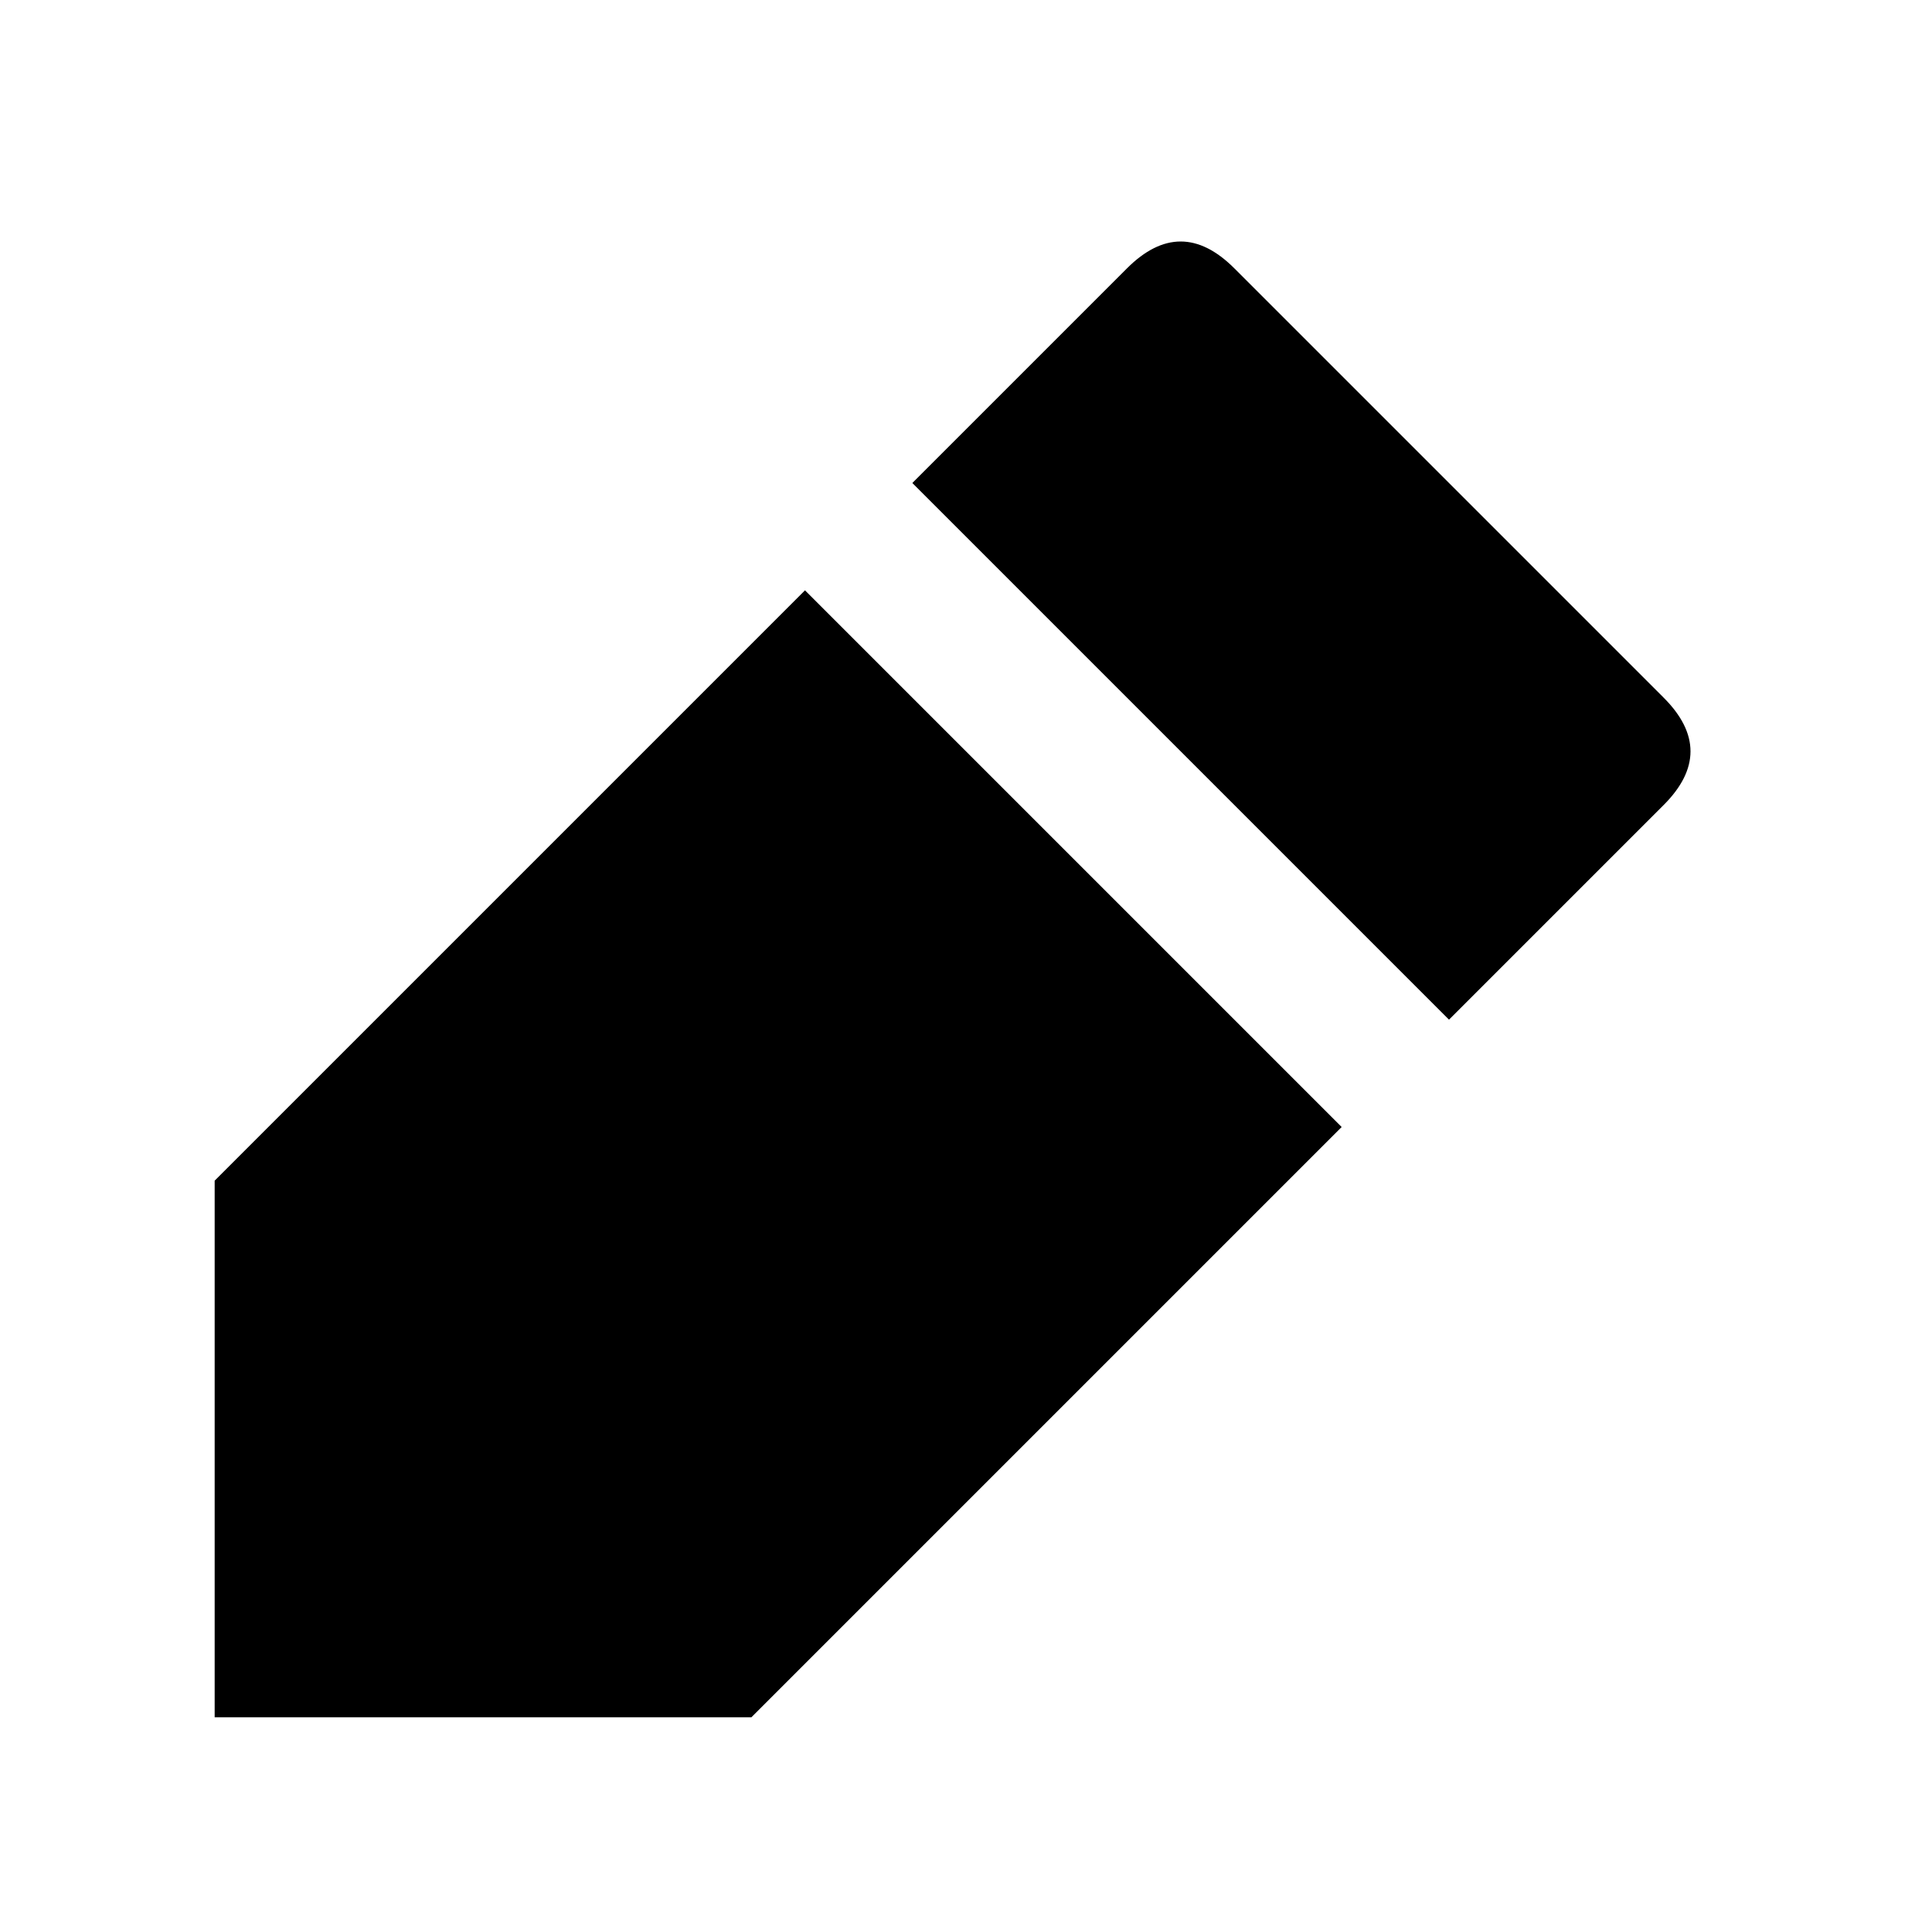
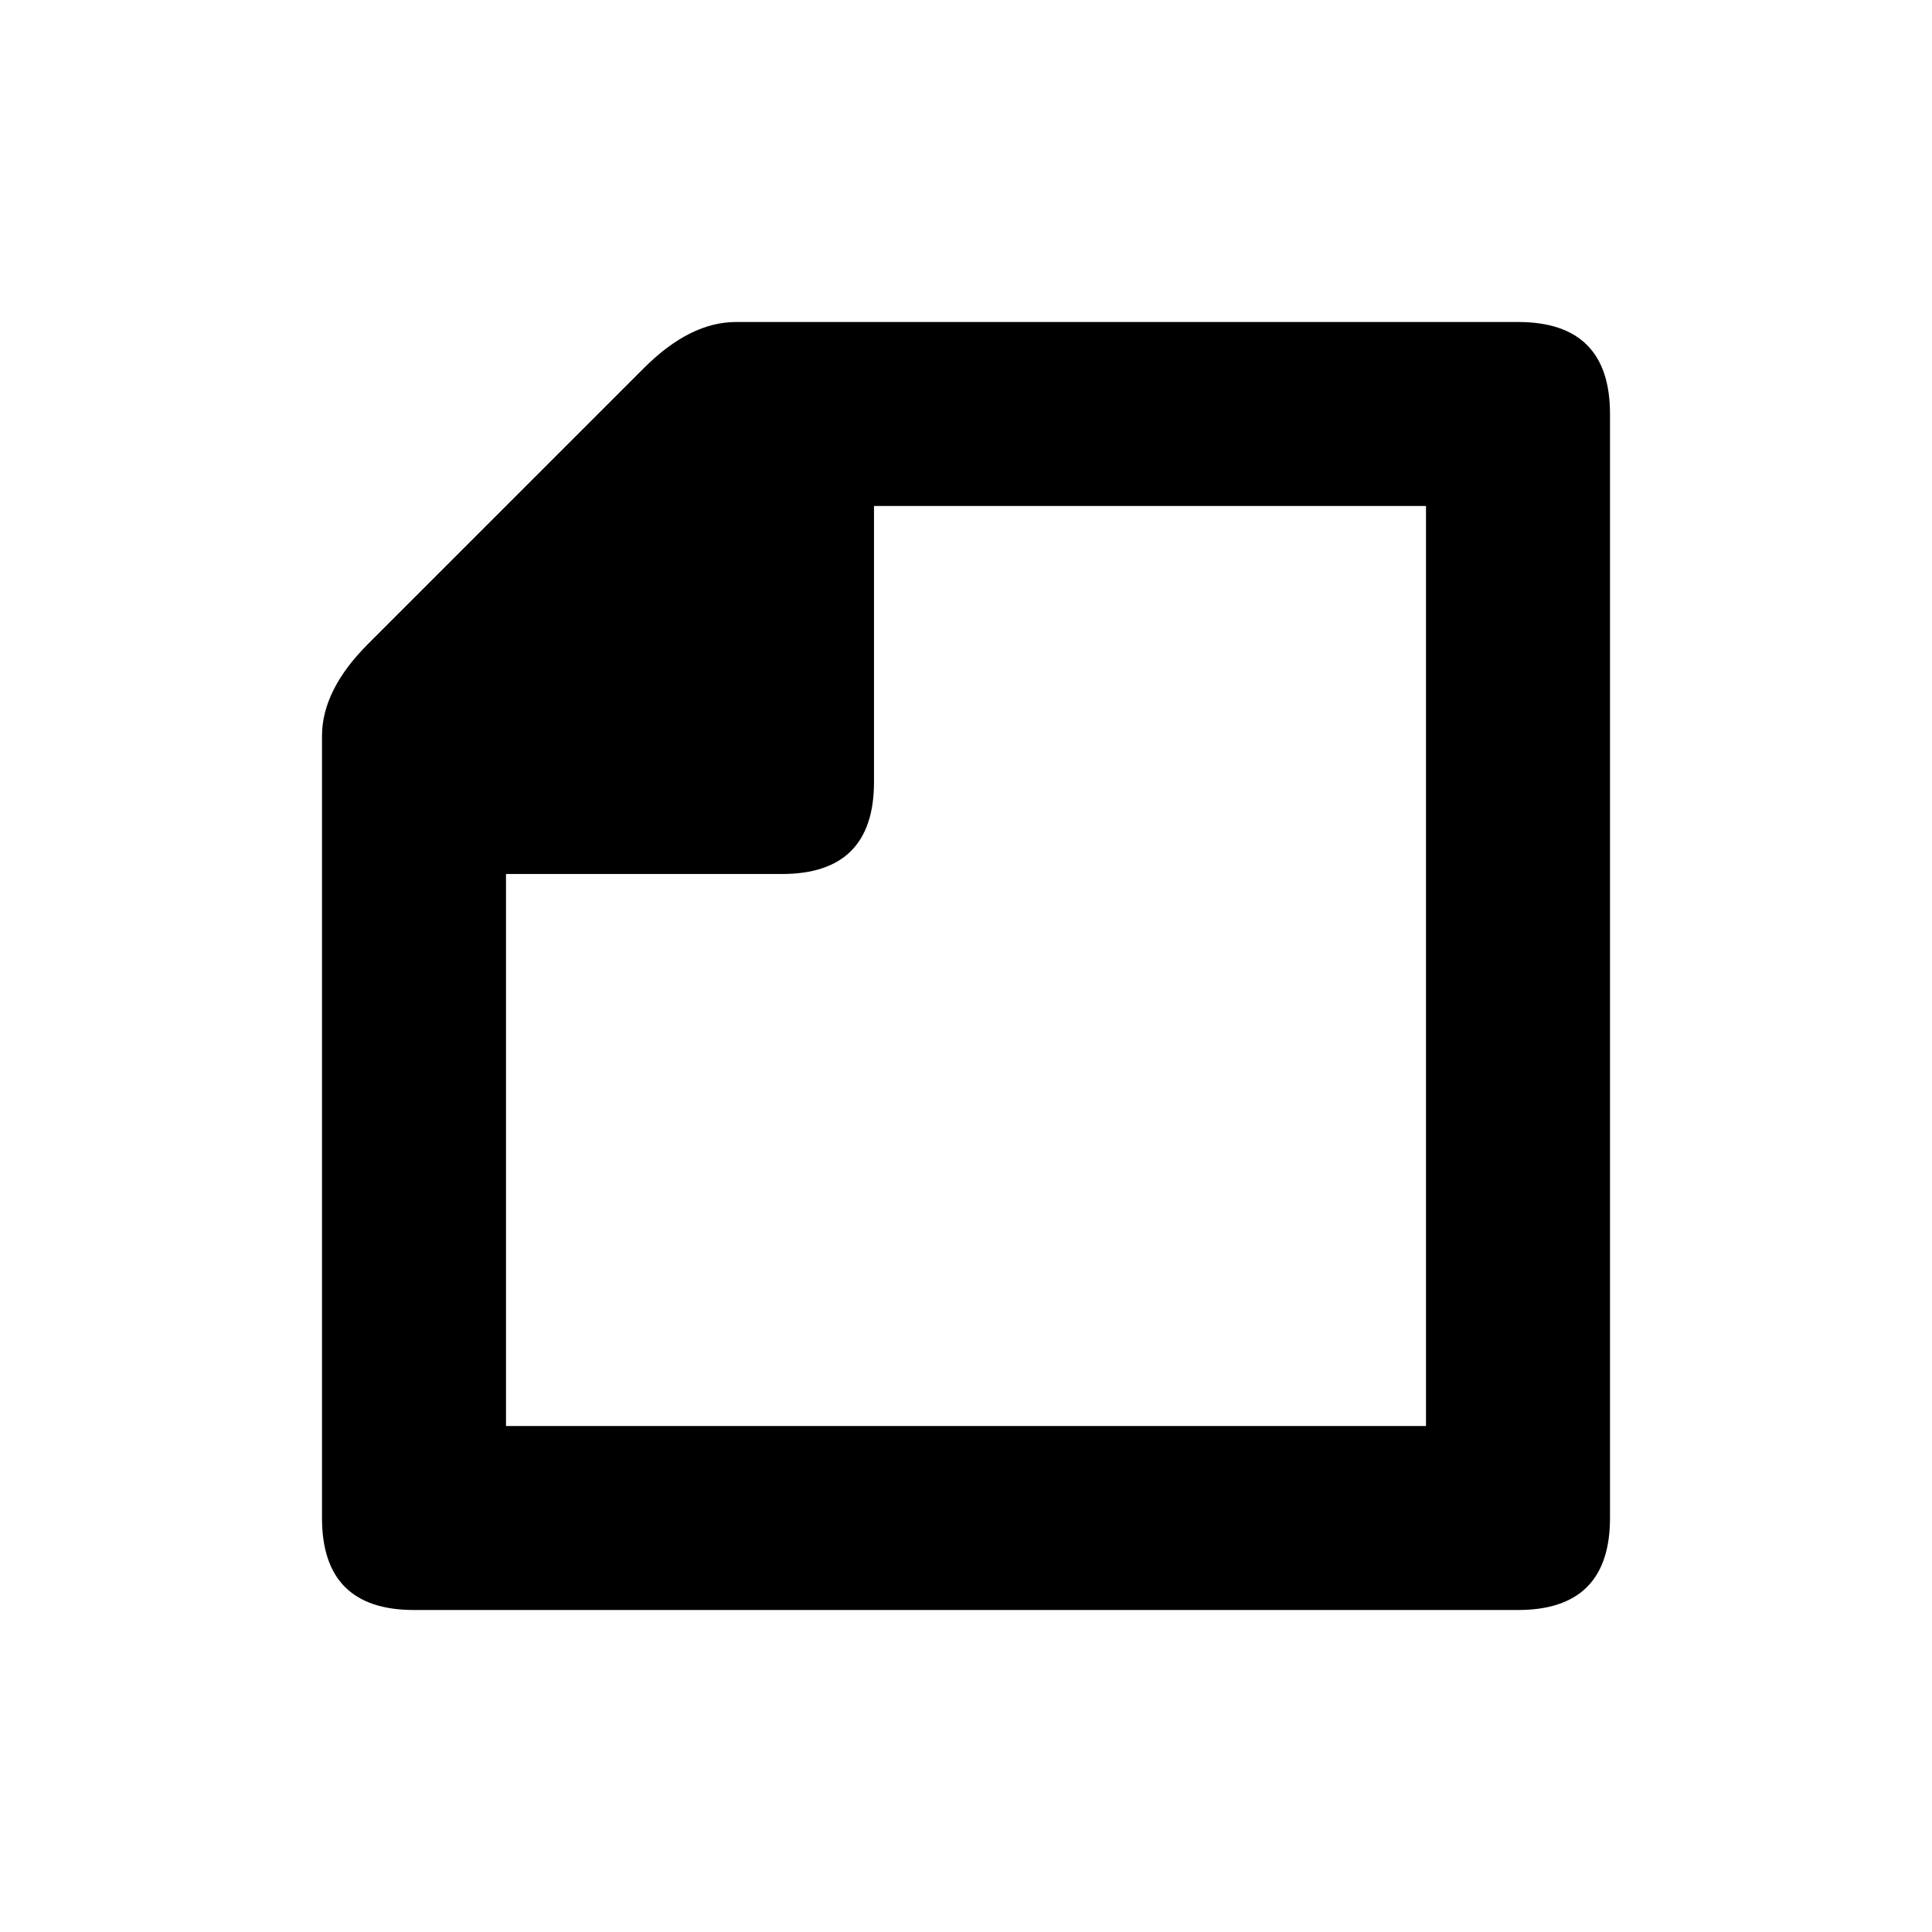
- <svg xmlns="http://www.w3.org/2000/svg" viewBox="0 0 36 36">
+ <svg xmlns="http://www.w3.org/2000/svg" viewBox="0 0 42 42">
  <style>
		:root {
			color-scheme: light dark;
			background: light-dark(oklab(98% 0.006 0.013), oklab(2% -0.125 -0.25));
		}

		path {
			fill: light-dark(oklab(2% 0 0), oklab(98% 0 0));
		}
	</style>
-   <path d="M23 5 Q22 4 21 5 L17 9 L27 19 L31 15 Q32 14 31 13 Z M15 11 L4 22 V32 H14 L25 21 Z" />
+   <use href="#file" x="7" y="7" />
+   <symbol id="file">
+     <path d="M0 9 Q0 8 1 7 L7 1 Q8 0 9 0 H26 Q28 0 28 2 V26 Q28 28 26 28 H2 Q0 28 0 26 V14 H4 V24 H24 V4 H12 V10 Q12 12 10 12 H4 V14 H0 Z" />
+   </symbol>
</svg>
